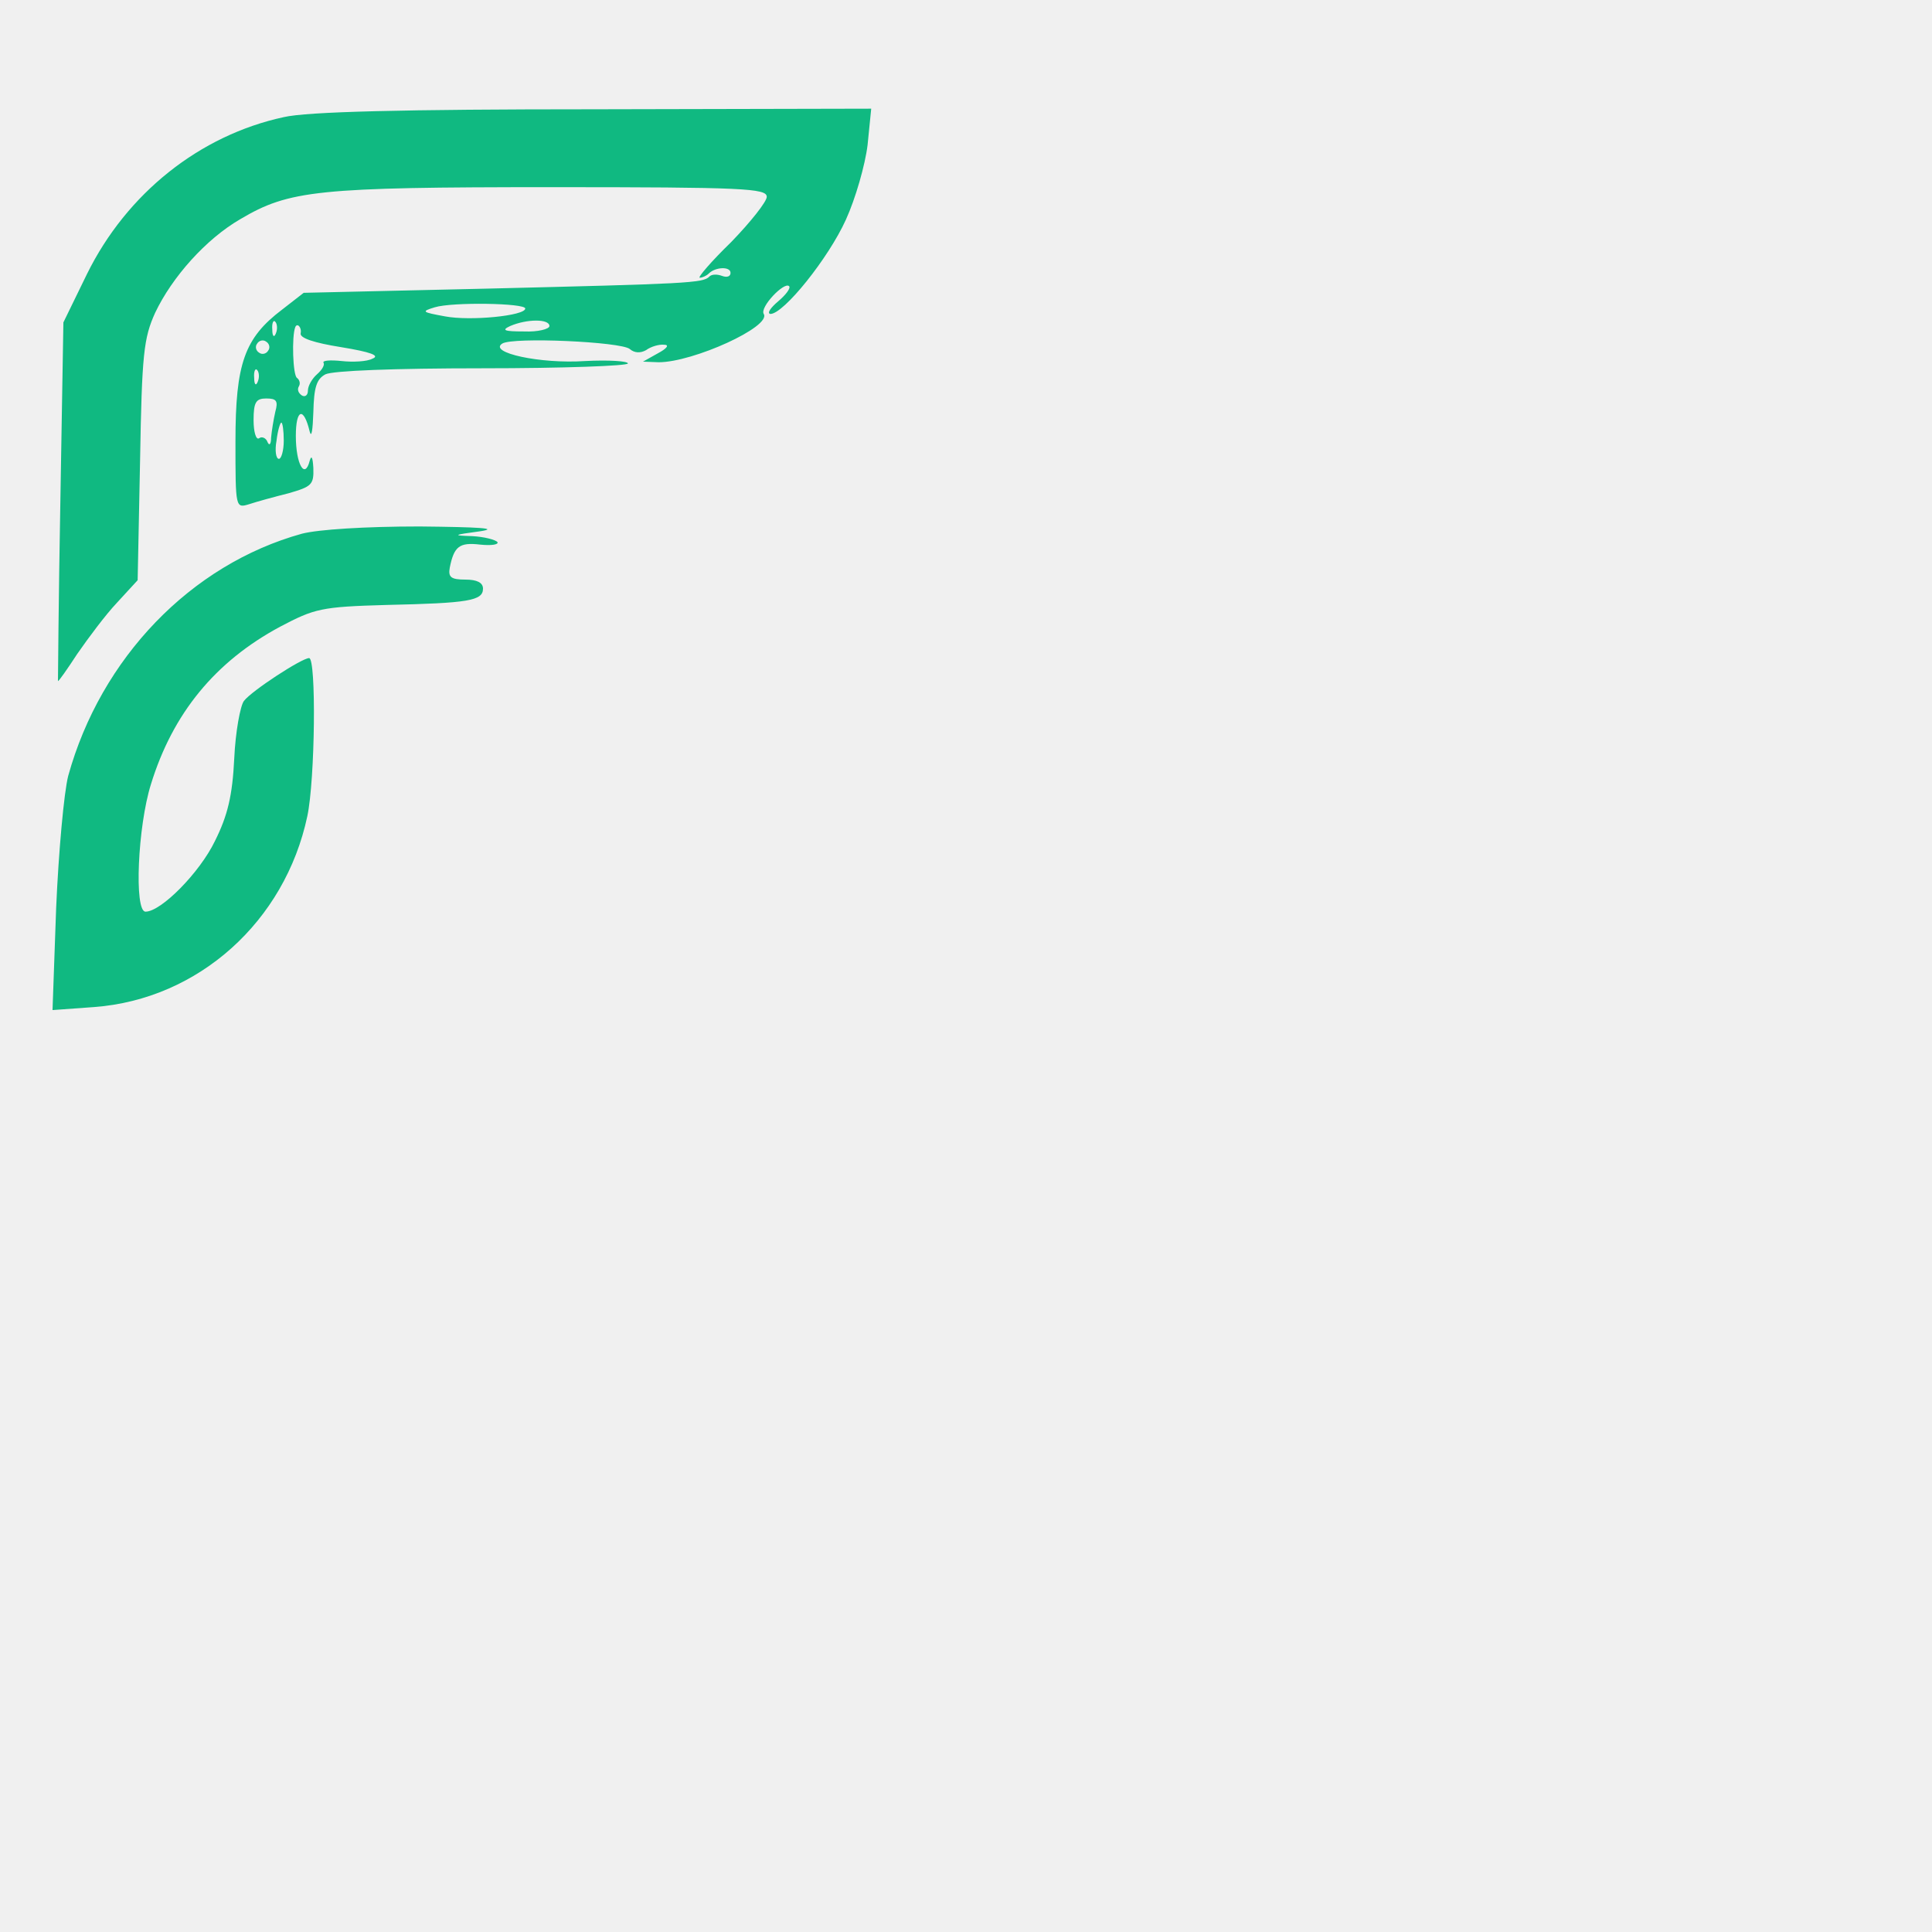
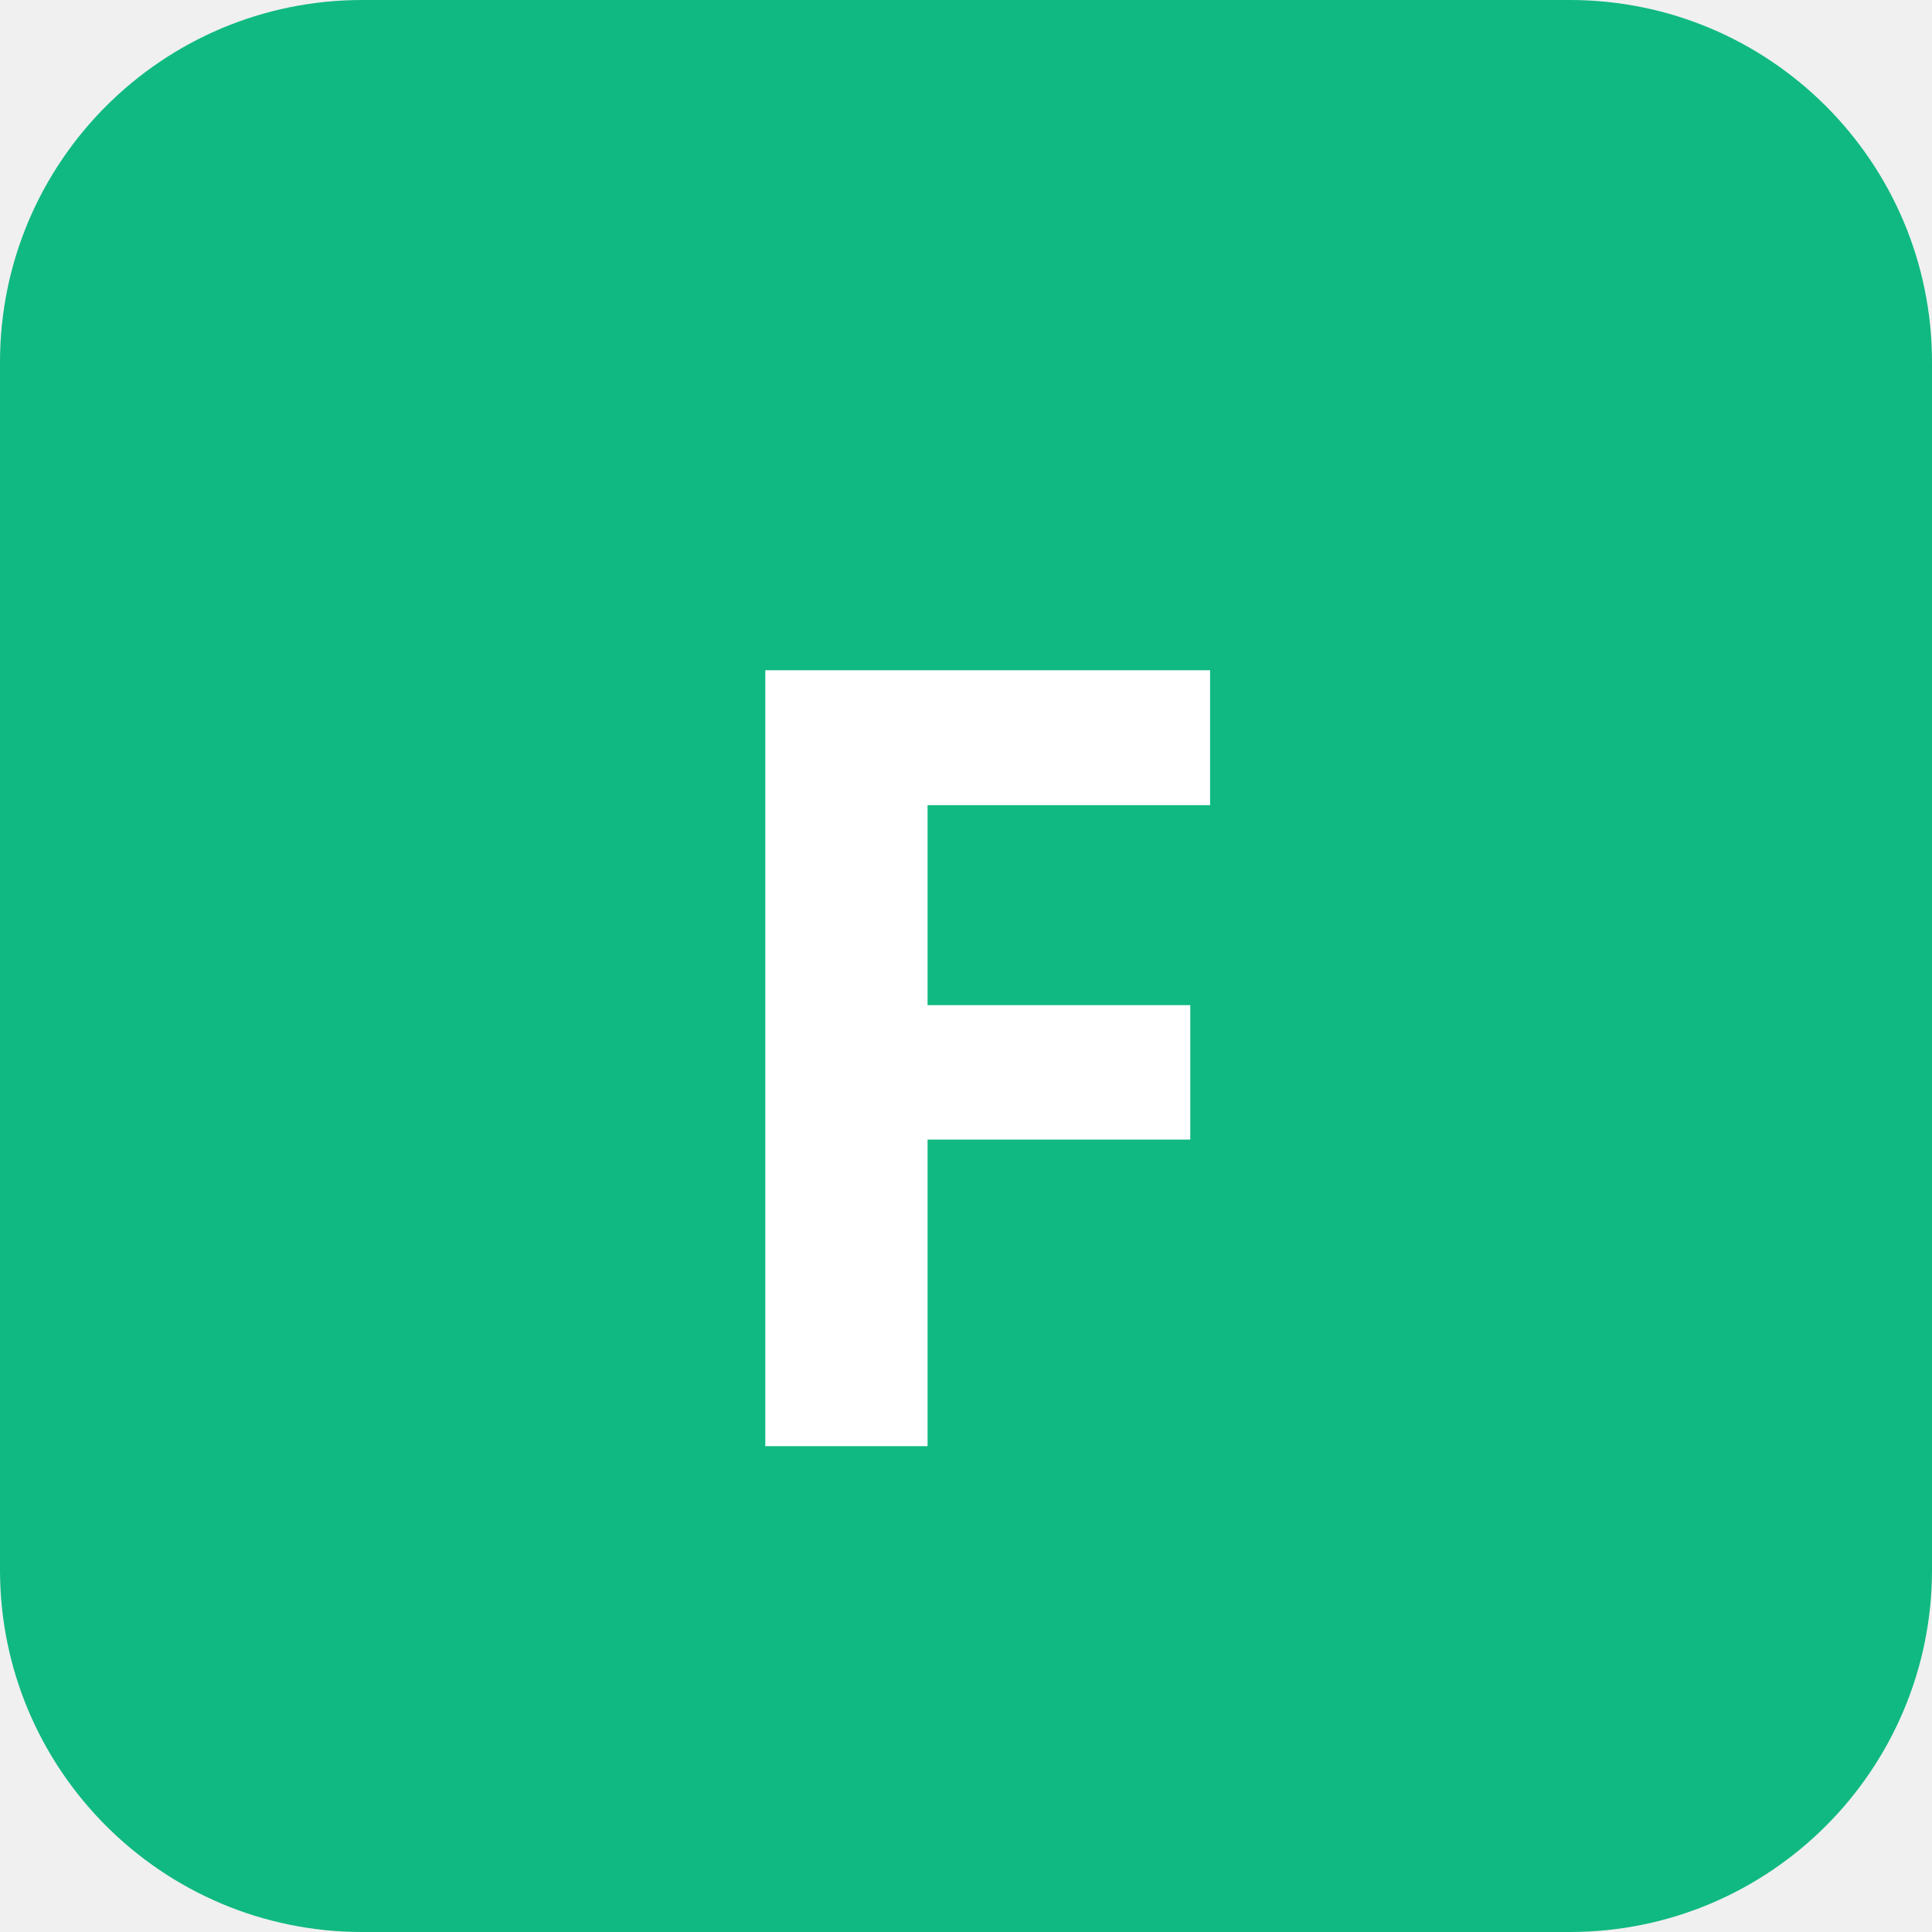
- <svg xmlns="http://www.w3.org/2000/svg" version="1.0" width="64" height="64" viewBox="0 0 300 320" preserveAspectRatio="xMidYMid meet">
-   <g transform="translate(0,320) scale(0.1,-0.1)" fill="#10b981" stroke="none">
-     <path d="M370 3006 c-139 -30 -260 -126 -326 -260 l-39 -80 -5 -295 c-3 -163 -4 -297 -4 -299 1 -1 15 19 32 45 18 26 47 65 66 85 l34 37 4 198 c3 177 6 203 25 245 28 59 84 122 141 155 81 48 128 53 515 53 319 0 357 -2 357 -16 0 -8 -27 -42 -59 -75 -33 -32 -56 -59 -52 -59 4 0 11 3 15 7 11 11 36 12 36 1 0 -6 -6 -8 -14 -5 -8 3 -17 3 -21 -1 -10 -11 -39 -12 -366 -20 l-306 -7 -36 -28 c-62 -47 -77 -89 -77 -218 0 -111 0 -111 23 -104 12 4 41 12 65 18 38 11 42 14 41 42 -1 17 -3 22 -6 12 -8 -32 -23 -6 -23 41 0 45 13 49 23 7 3 -11 5 3 6 32 1 41 5 55 20 63 12 6 114 10 260 10 133 0 241 4 241 8 0 4 -32 6 -71 4 -74 -5 -161 14 -137 29 18 11 196 3 211 -9 8 -7 18 -7 27 -2 8 6 22 10 30 9 9 0 5 -6 -10 -14 l-25 -14 26 -1 c57 0 187 59 174 80 -7 11 34 54 42 46 3 -3 -5 -14 -18 -25 -13 -11 -19 -20 -13 -21 22 0 96 92 125 156 16 35 32 91 36 124 l6 60 -459 -1 c-316 0 -476 -4 -514 -13z m400 -317 c0 -12 -91 -21 -133 -13 -38 7 -40 8 -17 15 29 9 150 7 150 -2z m-413 -41 c-3 -8 -6 -5 -6 6 -1 11 2 17 5 13 3 -3 4 -12 1 -19z m453 12 c0 -5 -19 -10 -42 -9 -33 0 -38 2 -23 9 28 12 65 12 65 0z m-412 -12 c-2 -8 23 -16 67 -23 49 -8 65 -14 52 -19 -9 -5 -33 -6 -51 -4 -19 2 -33 1 -30 -3 2 -4 -3 -12 -11 -19 -8 -7 -15 -19 -15 -27 0 -8 -5 -11 -10 -8 -6 4 -8 10 -5 15 3 5 1 11 -3 14 -7 4 -9 69 -3 84 3 8 11 0 9 -10z m-54 -29 c-3 -5 -10 -7 -15 -3 -5 3 -7 10 -3 15 3 5 10 7 15 3 5 -3 7 -10 3 -15z m-17 -51 c-3 -8 -6 -5 -6 6 -1 11 2 17 5 13 3 -3 4 -12 1 -19z m29 -50 c-3 -13 -6 -32 -7 -43 0 -11 -3 -14 -6 -7 -2 6 -9 10 -14 6 -5 -3 -9 11 -9 30 0 30 4 36 21 36 17 0 20 -4 15 -22z m14 -48 c0 -16 -4 -30 -8 -30 -5 0 -7 14 -4 30 2 17 6 30 8 30 2 0 4 -13 4 -30z" />
-     <path d="M400 2316 c-184 -51 -333 -206 -387 -401 -7 -27 -16 -126 -20 -219 l-6 -169 69 5 c173 13 316 142 353 316 13 61 15 262 3 262 -12 0 -95 -54 -108 -71 -6 -8 -14 -51 -16 -95 -3 -62 -11 -95 -32 -137 -25 -52 -89 -117 -115 -117 -19 0 -13 141 9 211 36 117 106 203 214 261 57 30 68 33 176 36 136 3 160 7 160 27 0 10 -10 15 -29 15 -24 0 -29 4 -26 20 7 35 16 42 50 38 19 -2 31 0 29 4 -3 4 -22 9 -42 10 -33 1 -32 2 13 8 33 5 -1 7 -100 8 -91 0 -168 -5 -195 -12z" />
-   </g>
+ <svg xmlns="http://www.w3.org/2000/svg" width="64" height="64" viewBox="0 0 64 64" fill="none">
+   <rect width="64" height="64" rx="12" fill="#10b981" />
+   <text x="50%" y="55%" dominant-baseline="middle" text-anchor="middle" font-family="system-ui, sans-serif" font-size="36" font-weight="bold" fill="white">F</text>
</svg>
